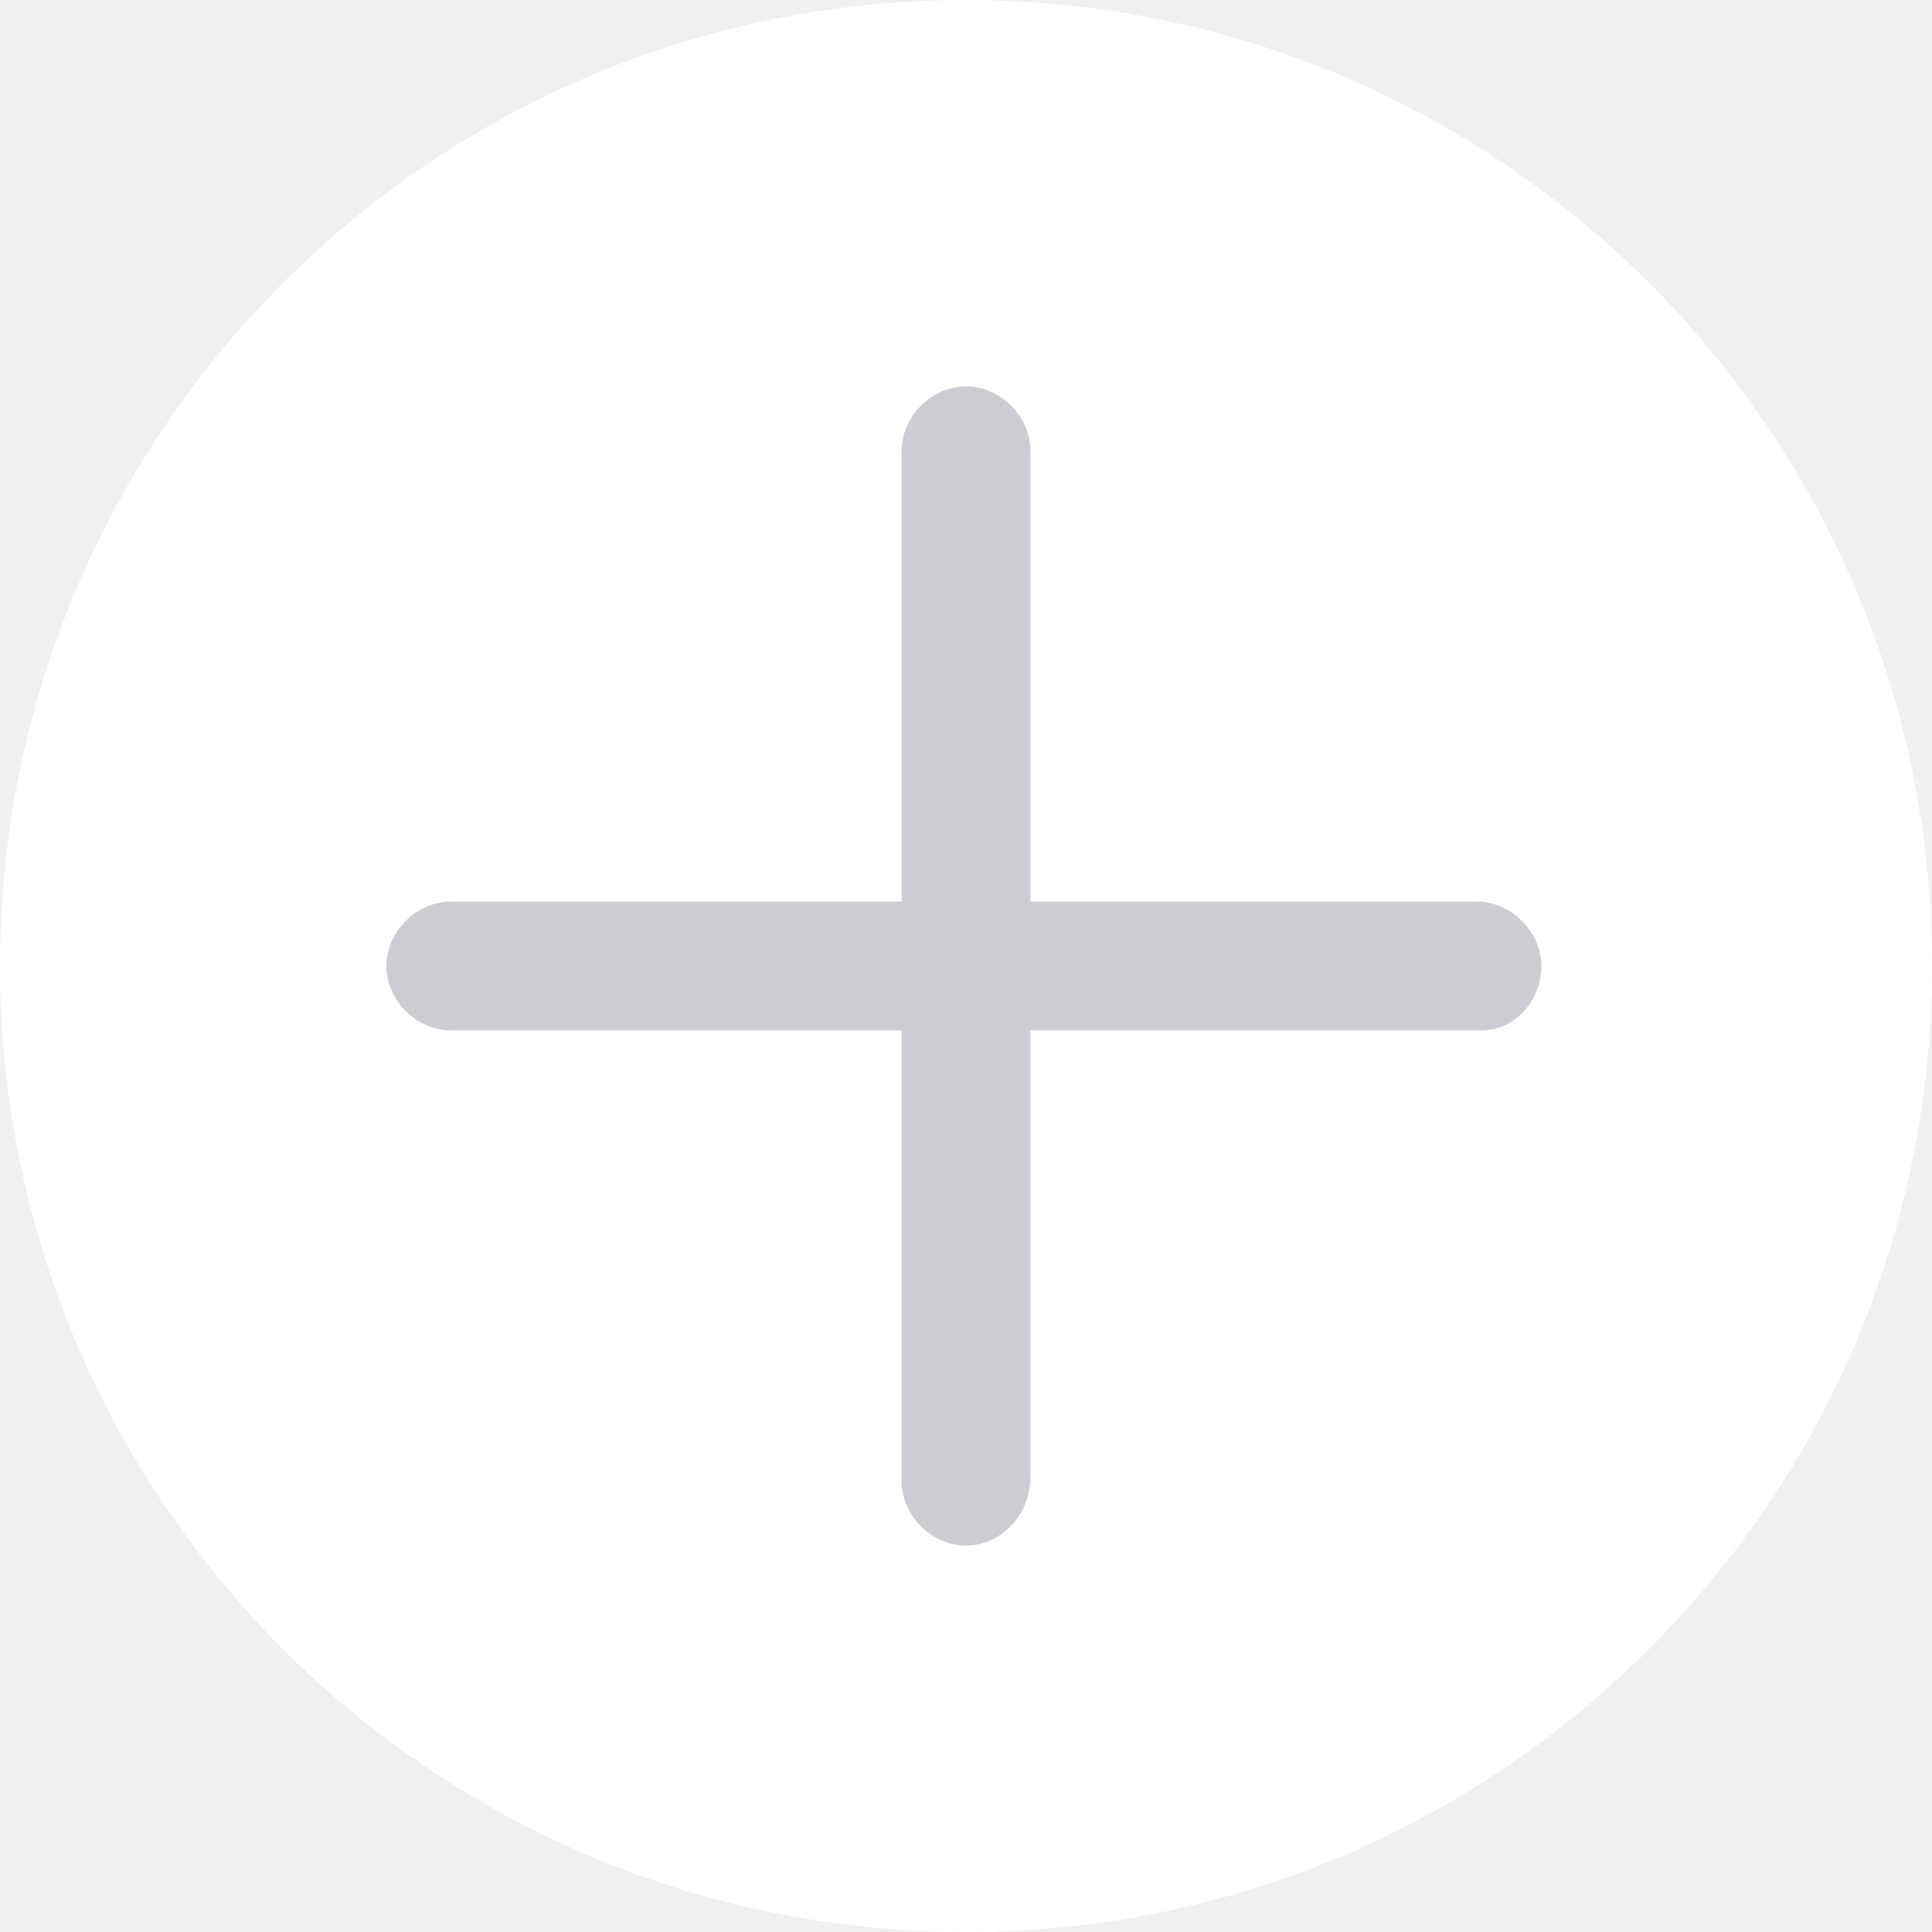
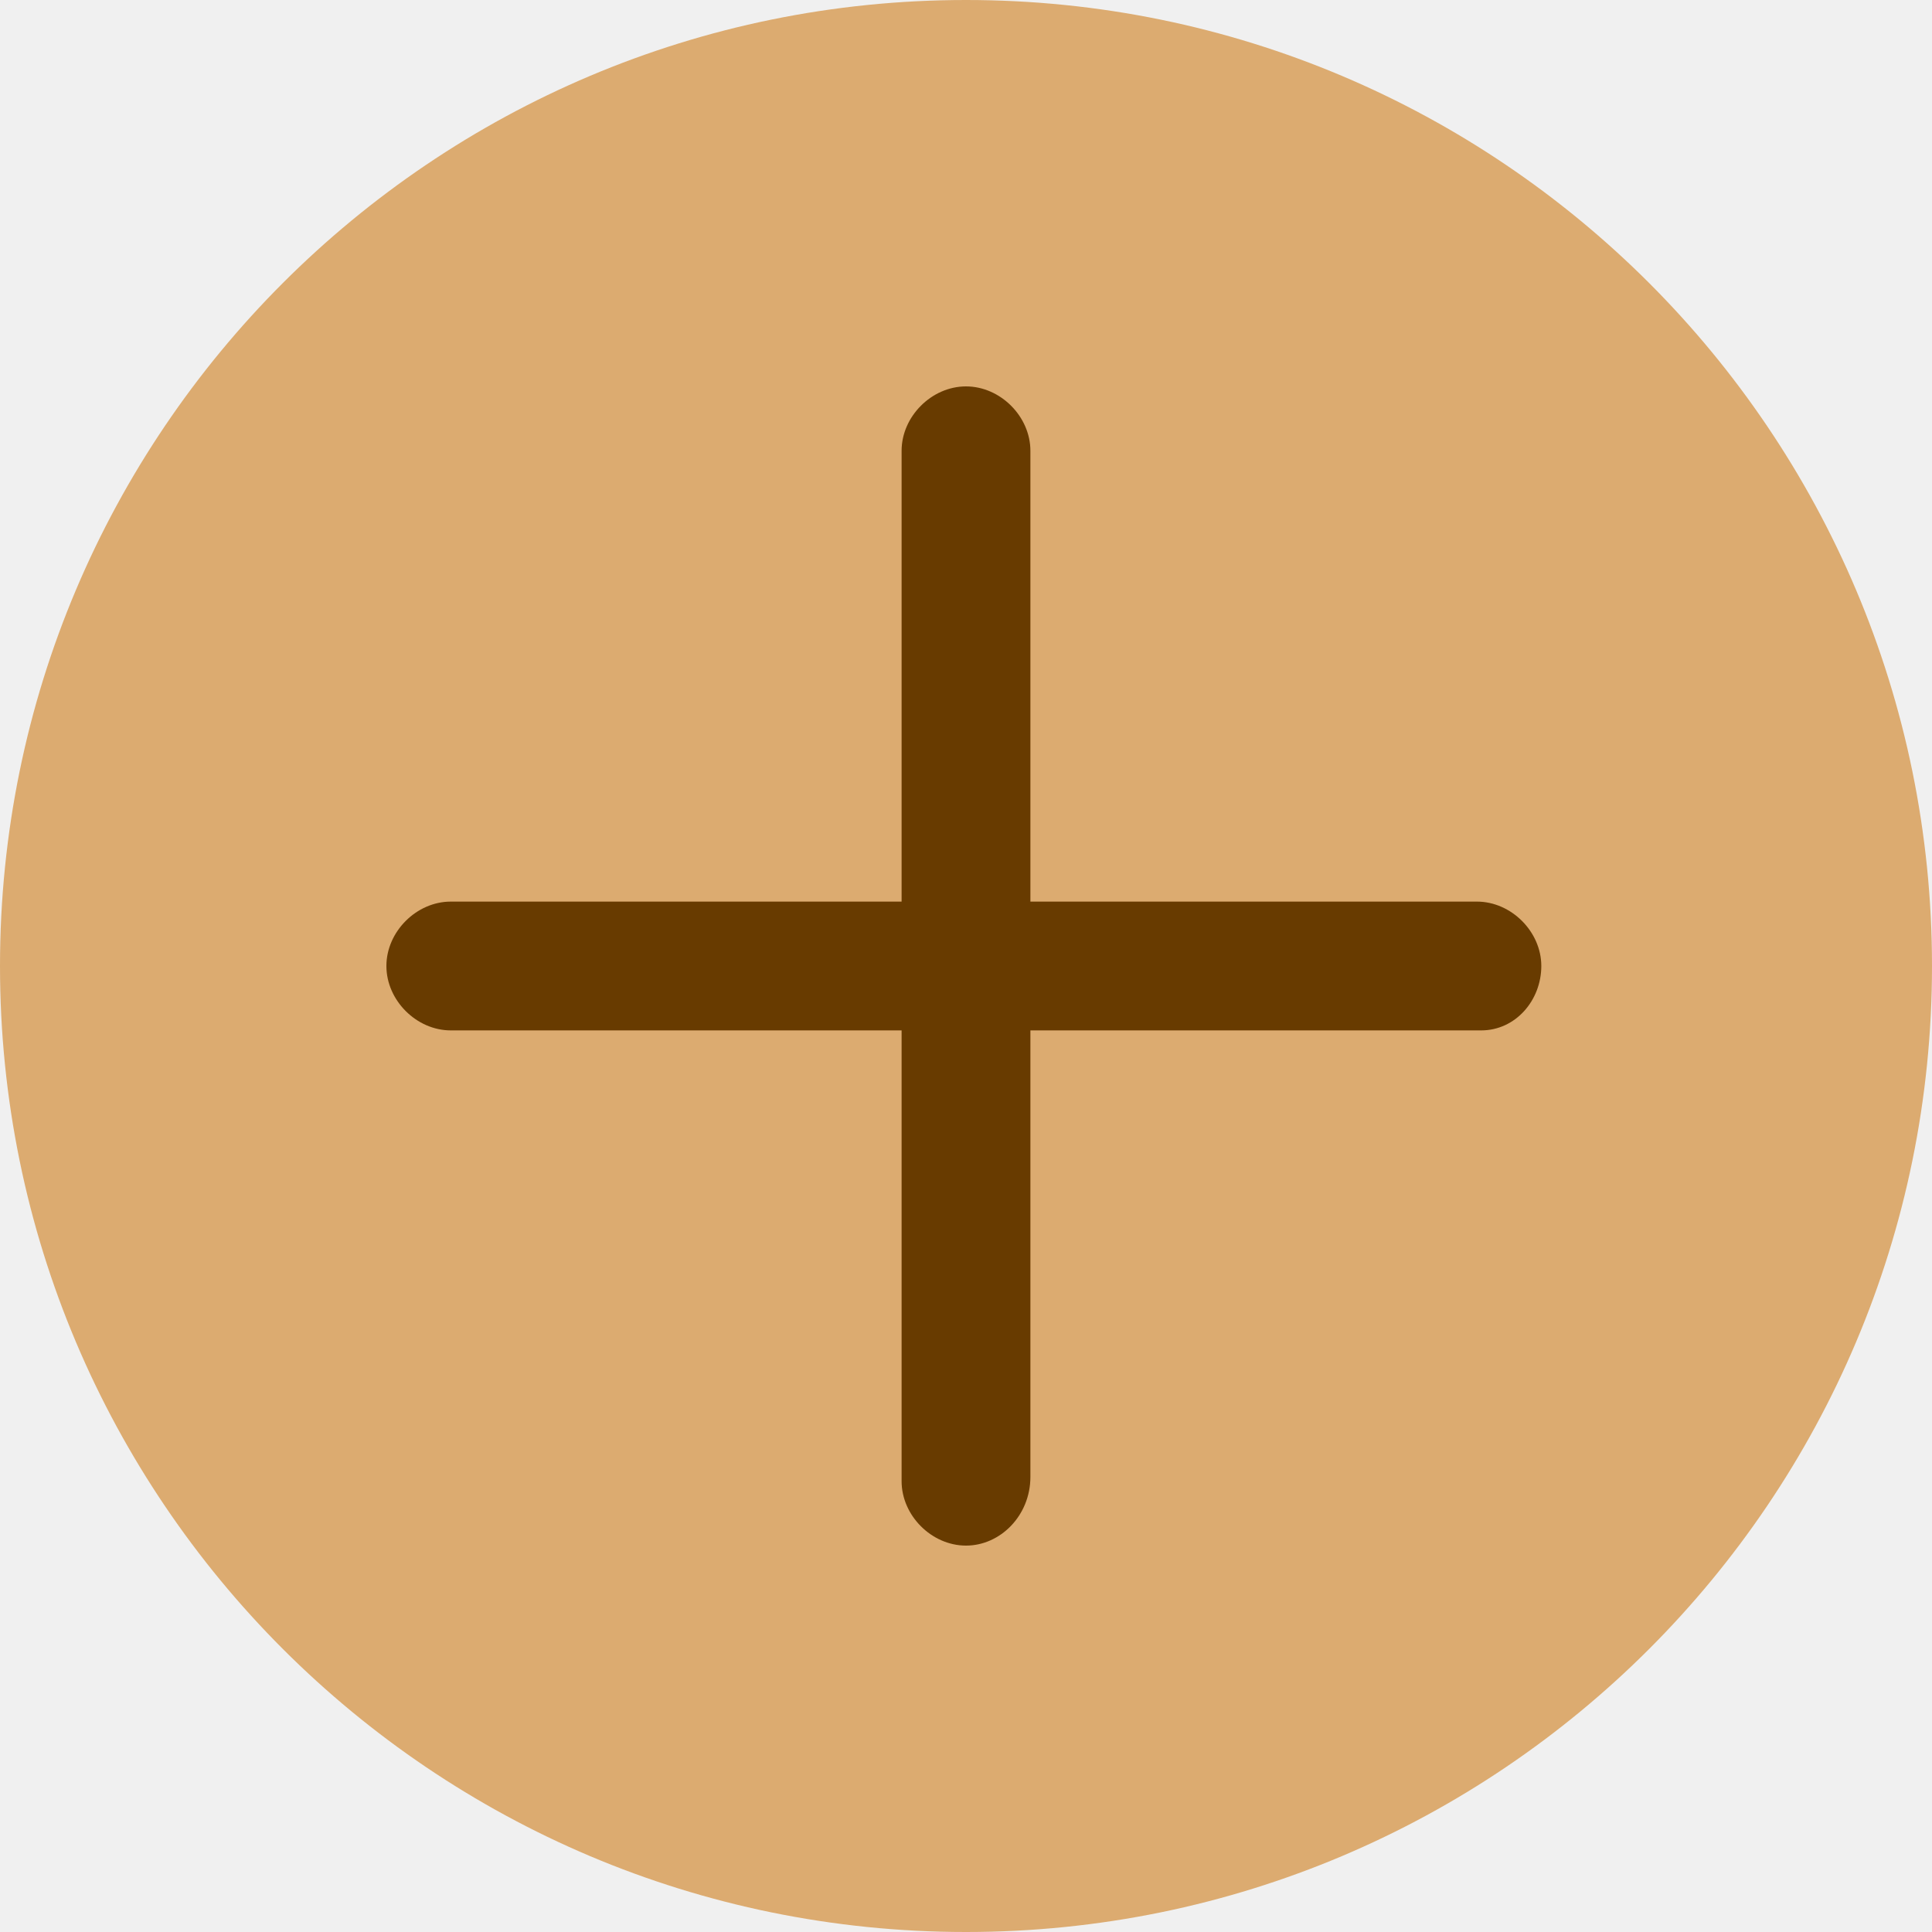
<svg xmlns="http://www.w3.org/2000/svg" version="1.1" id="圖層_1" x="0px" y="0px" viewBox="0 0 45 45" style="enable-background:new 0 0 45 45;" xml:space="preserve">
  <style type="text/css">
- 	.st0{fill:#FFFFFF;}
- 	.st1{fill:#CBCDD3;}
+ 	.st0{fill:#dcab70;}
+ 	.st1{fill:#683b00;}
</style>
  <g>
    <g>
      <circle class="st0" cx="22.5" cy="22.5" r="22.5" />
      <path class="st1" d="M34.5,24H10.5C9.7,24,9,23.3,9,22.5S9.7,21,10.5,21h23.9c0.8,0,1.5,0.7,1.5,1.5S35.3,24,34.5,24z" />
      <path class="st1" d="M22.5,36c-0.8,0-1.5-0.7-1.5-1.5V10.5C21,9.7,21.7,9,22.5,9S24,9.7,24,10.5v23.9C24,35.3,23.3,36,22.5,36z" />
    </g>
  </g>
</svg>
